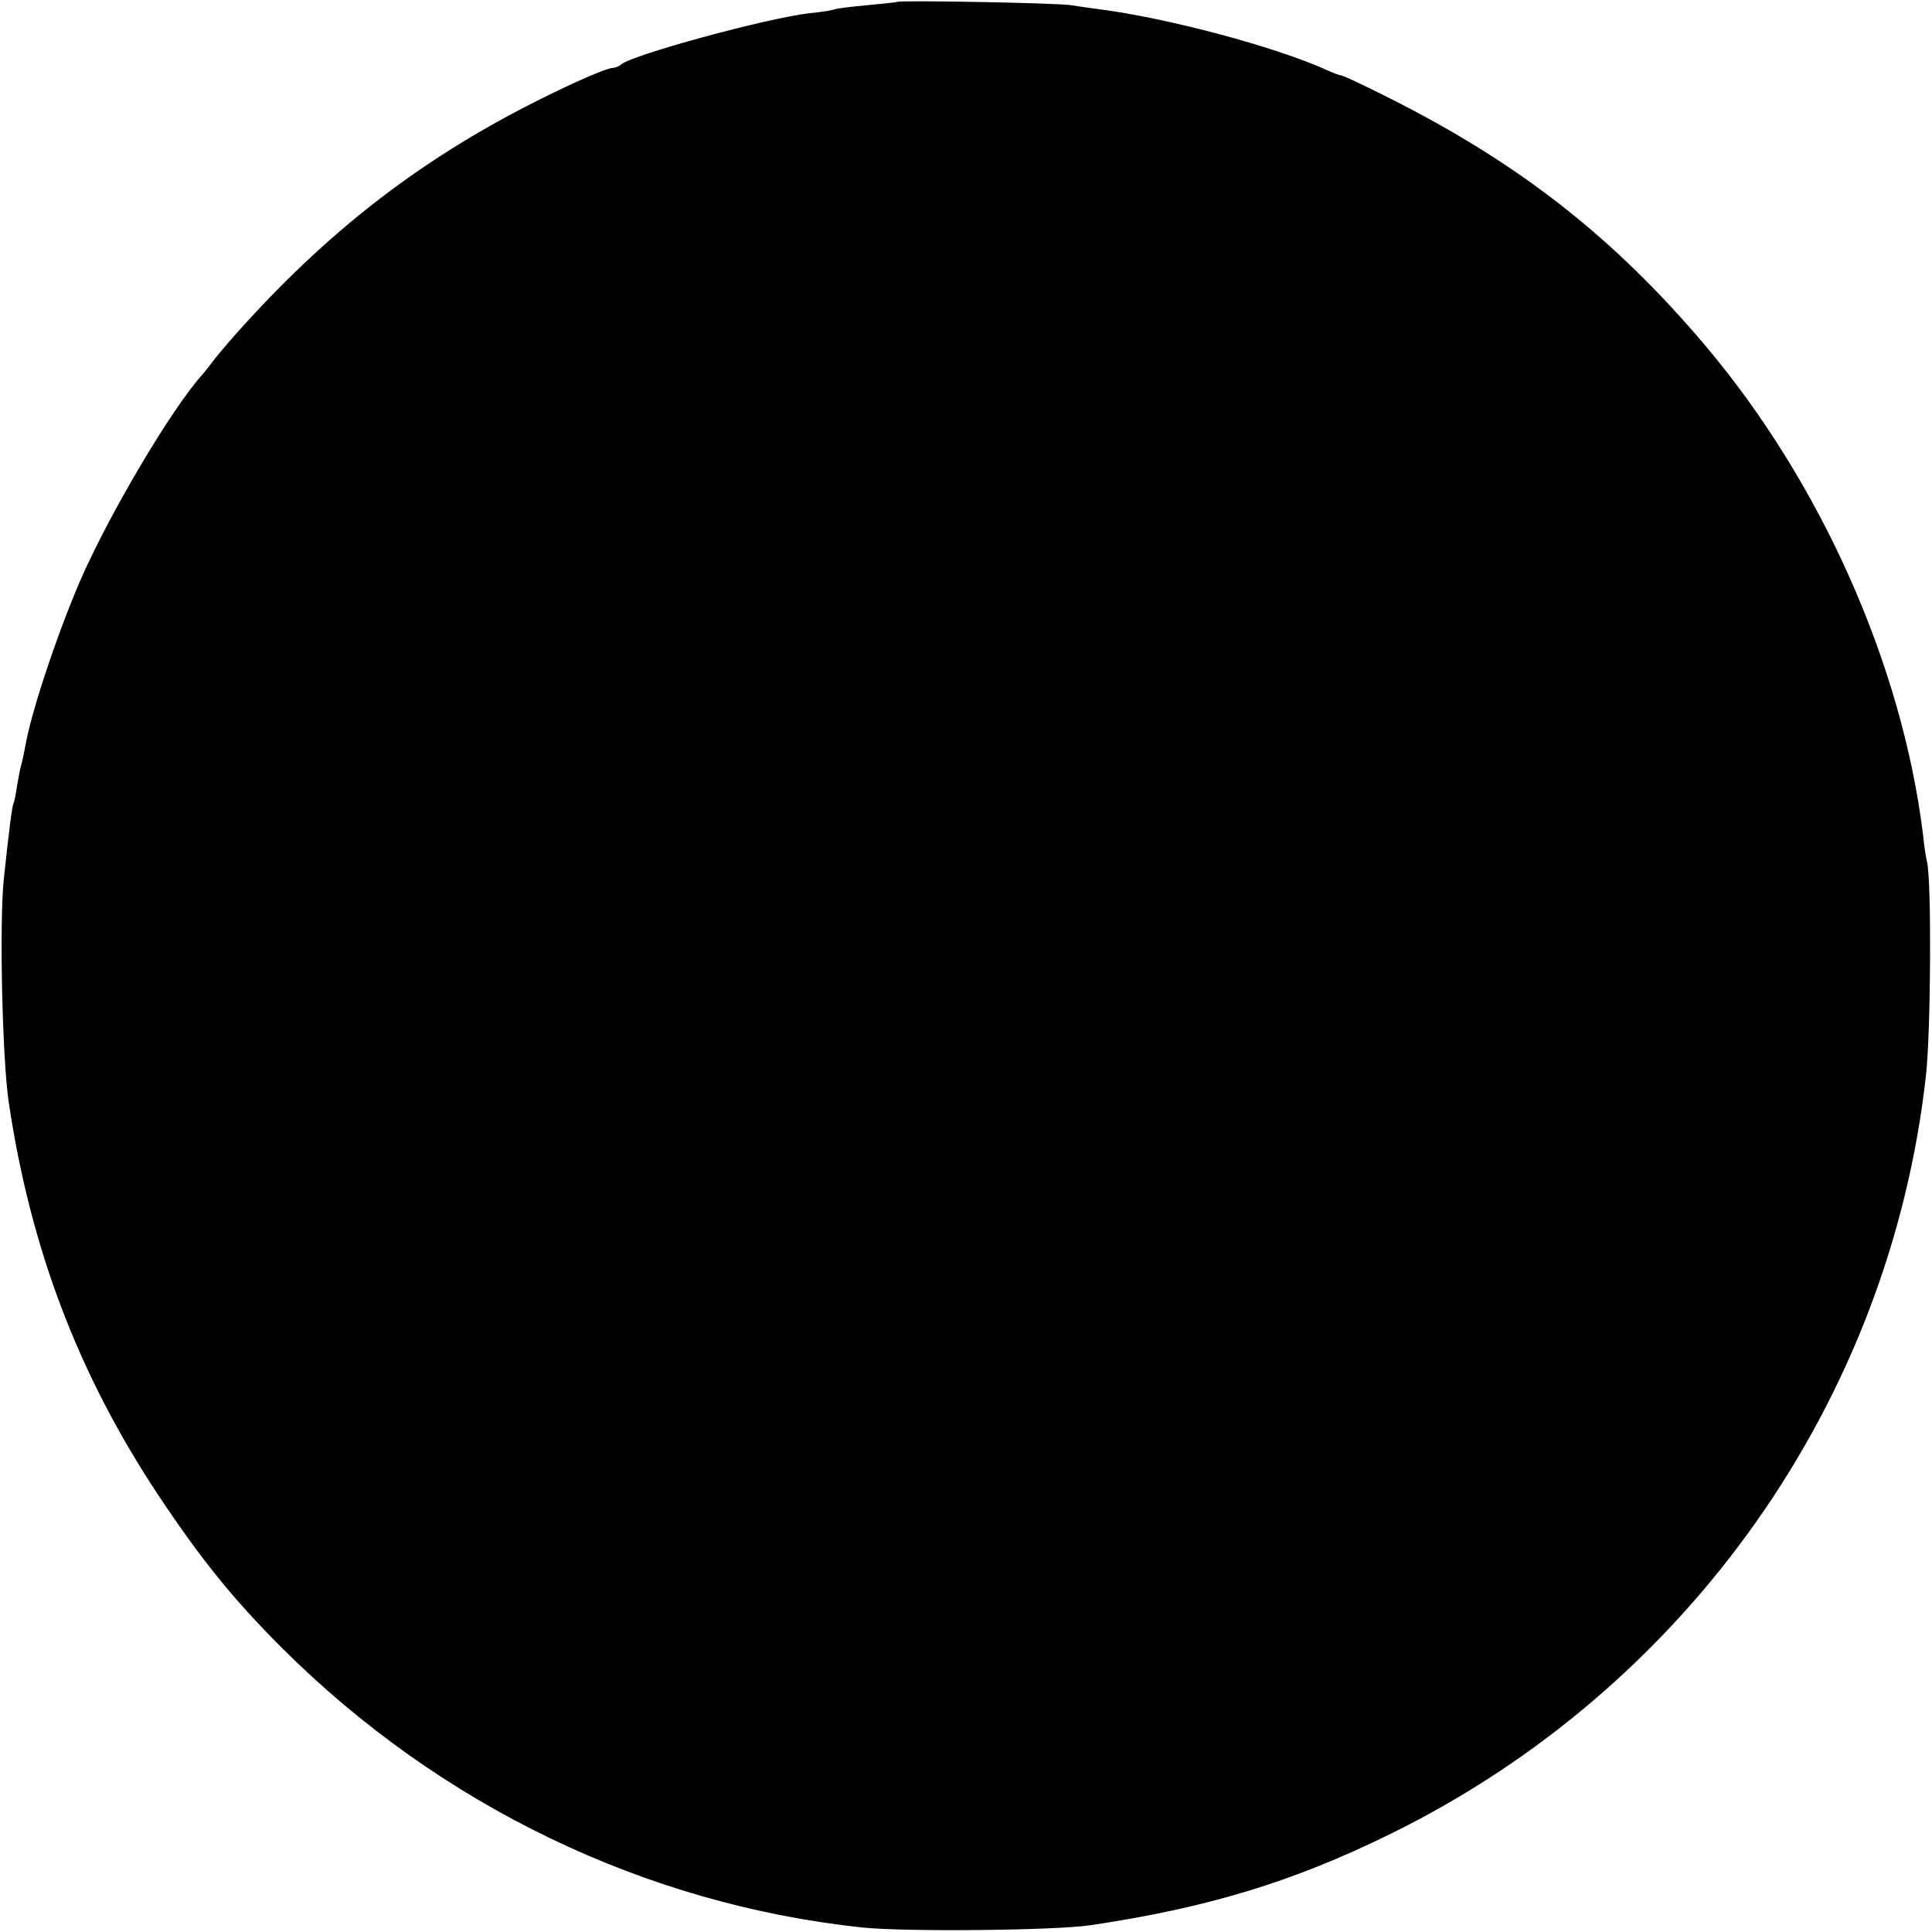
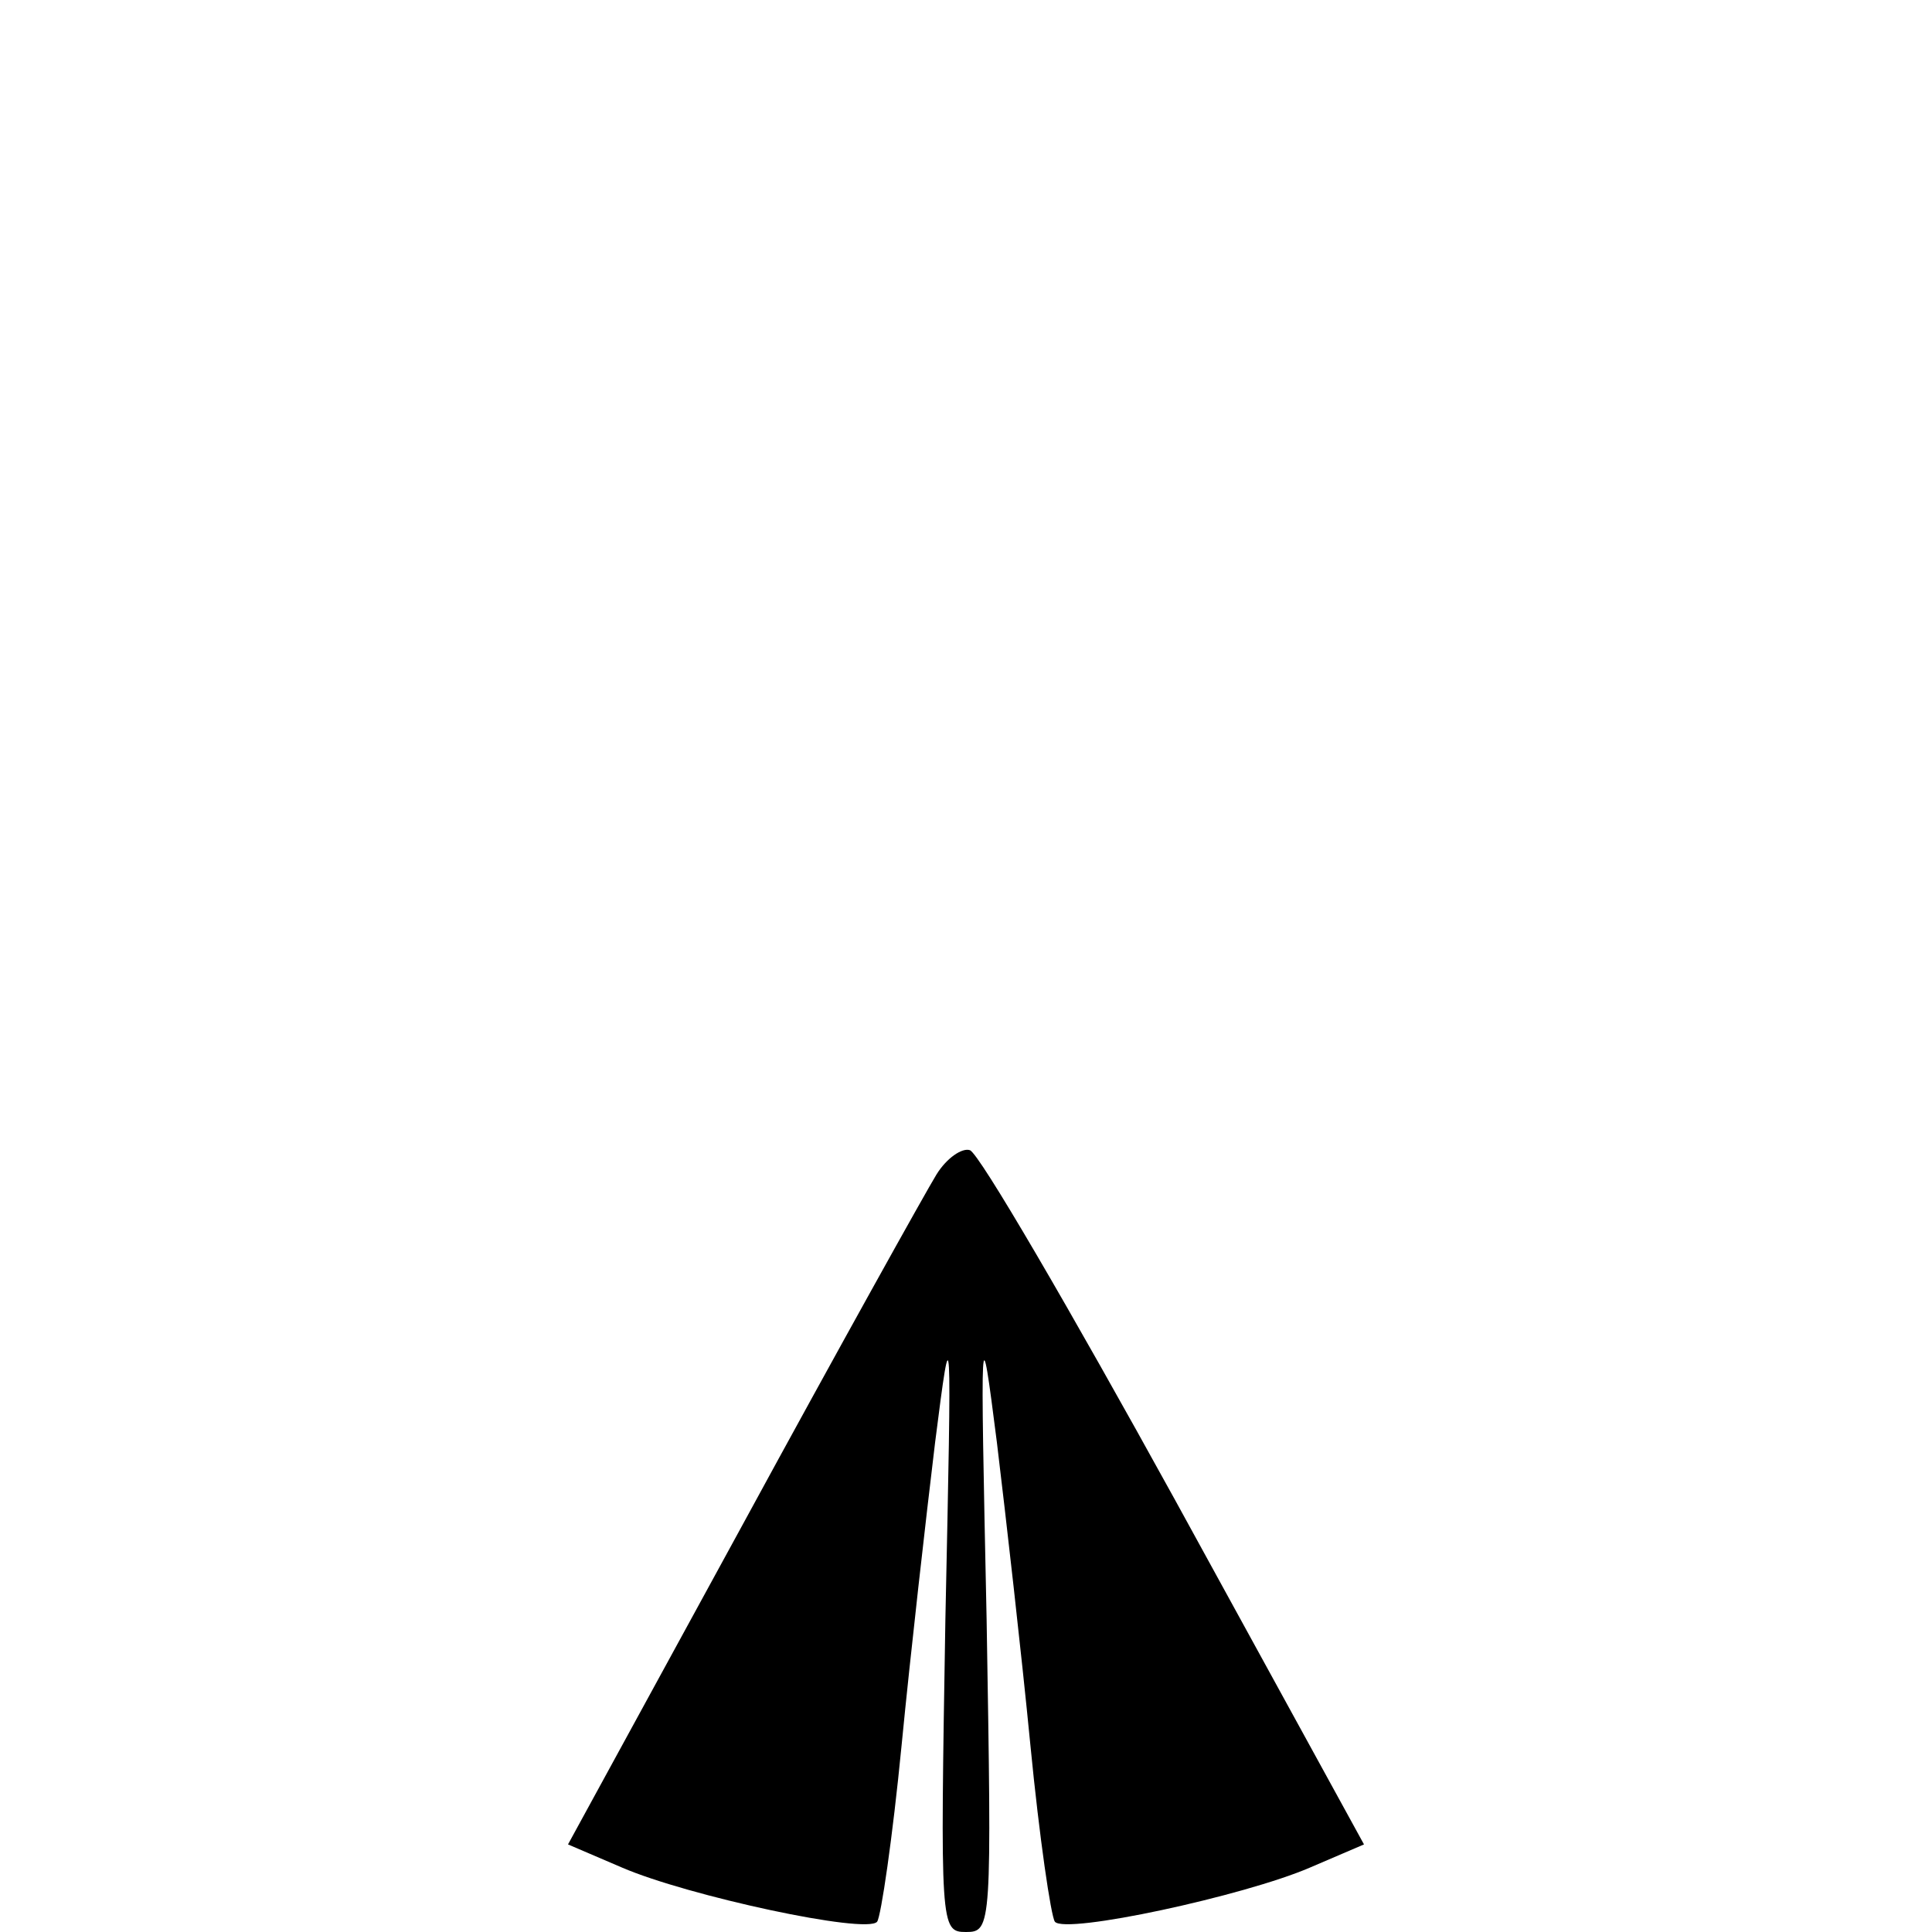
- <svg xmlns="http://www.w3.org/2000/svg" version="1.0" width="512pt" height="512pt" viewBox="0 0 512 512" preserveAspectRatio="xMidYMid meet">
-   <g transform="translate(0,512) scale(0.1,-0.1)" fill="#000000" stroke="none">
-     <path d="M2378 5115 c-2 -1 -39 -5 -82 -9 -44 -4 -82 -9 -85 -11 -4 -2 -34 -7 -66 -10 -117 -14 -472 -111 -499 -136 -6 -5 -16 -9 -23 -9 -8 0 -49 -16 -91 -35 -352 -161 -618 -354 -877 -637 -33 -36 -71 -80 -85 -98 -14 -18 -29 -38 -35 -44 -82 -92 -246 -369 -323 -546 -61 -142 -131 -351 -146 -443 -3 -15 -7 -35 -10 -45 -3 -9 -7 -34 -11 -56 -3 -21 -7 -41 -9 -45 -4 -6 -12 -71 -26 -201 -12 -119 -4 -473 13 -590 58 -391 186 -725 397 -1043 113 -170 200 -277 327 -404 419 -418 963 -680 1538 -741 114 -12 512 -8 605 6 310 46 537 115 795 242 786 386 1323 1146 1419 2010 13 116 15 512 3 565 -3 11 -8 45 -11 75 -56 450 -270 930 -575 1292 -241 286 -493 484 -837 657 -67 34 -125 61 -129 61 -4 0 -21 6 -38 14 -137 62 -421 138 -607 162 -25 3 -56 8 -70 10 -27 6 -456 14 -462 9z" />
+ <svg xmlns="http://www.w3.org/2000/svg" version="1.0" width="150pt" height="150pt" viewBox="0 0 150 150" preserveAspectRatio="xMidYMid meet">
+   <g transform="translate(0,150) scale(0.1,-0.1)" fill="#000000" stroke="none">
+     <path d="M727 588 c-8 -13 -76 -135 -150 -271 l-136 -249 42 -18 c51 -22 190 -52 198 -42 3 4 12 65 19 137 7 72 19 177 26 235 13 102 13 99 8 -137 -4 -239 -4 -243 16 -243 20 0 20 4 16 243 -5 236 -5 239 8 137 7 -58 19 -163 26 -235 7 -72 16 -133 19 -137 8 -10 147 20 198 42 l42 18 -147 268 c-81 147 -152 269 -159 271 -6 2 -18 -6 -26 -19z" />
  </g>
</svg>
